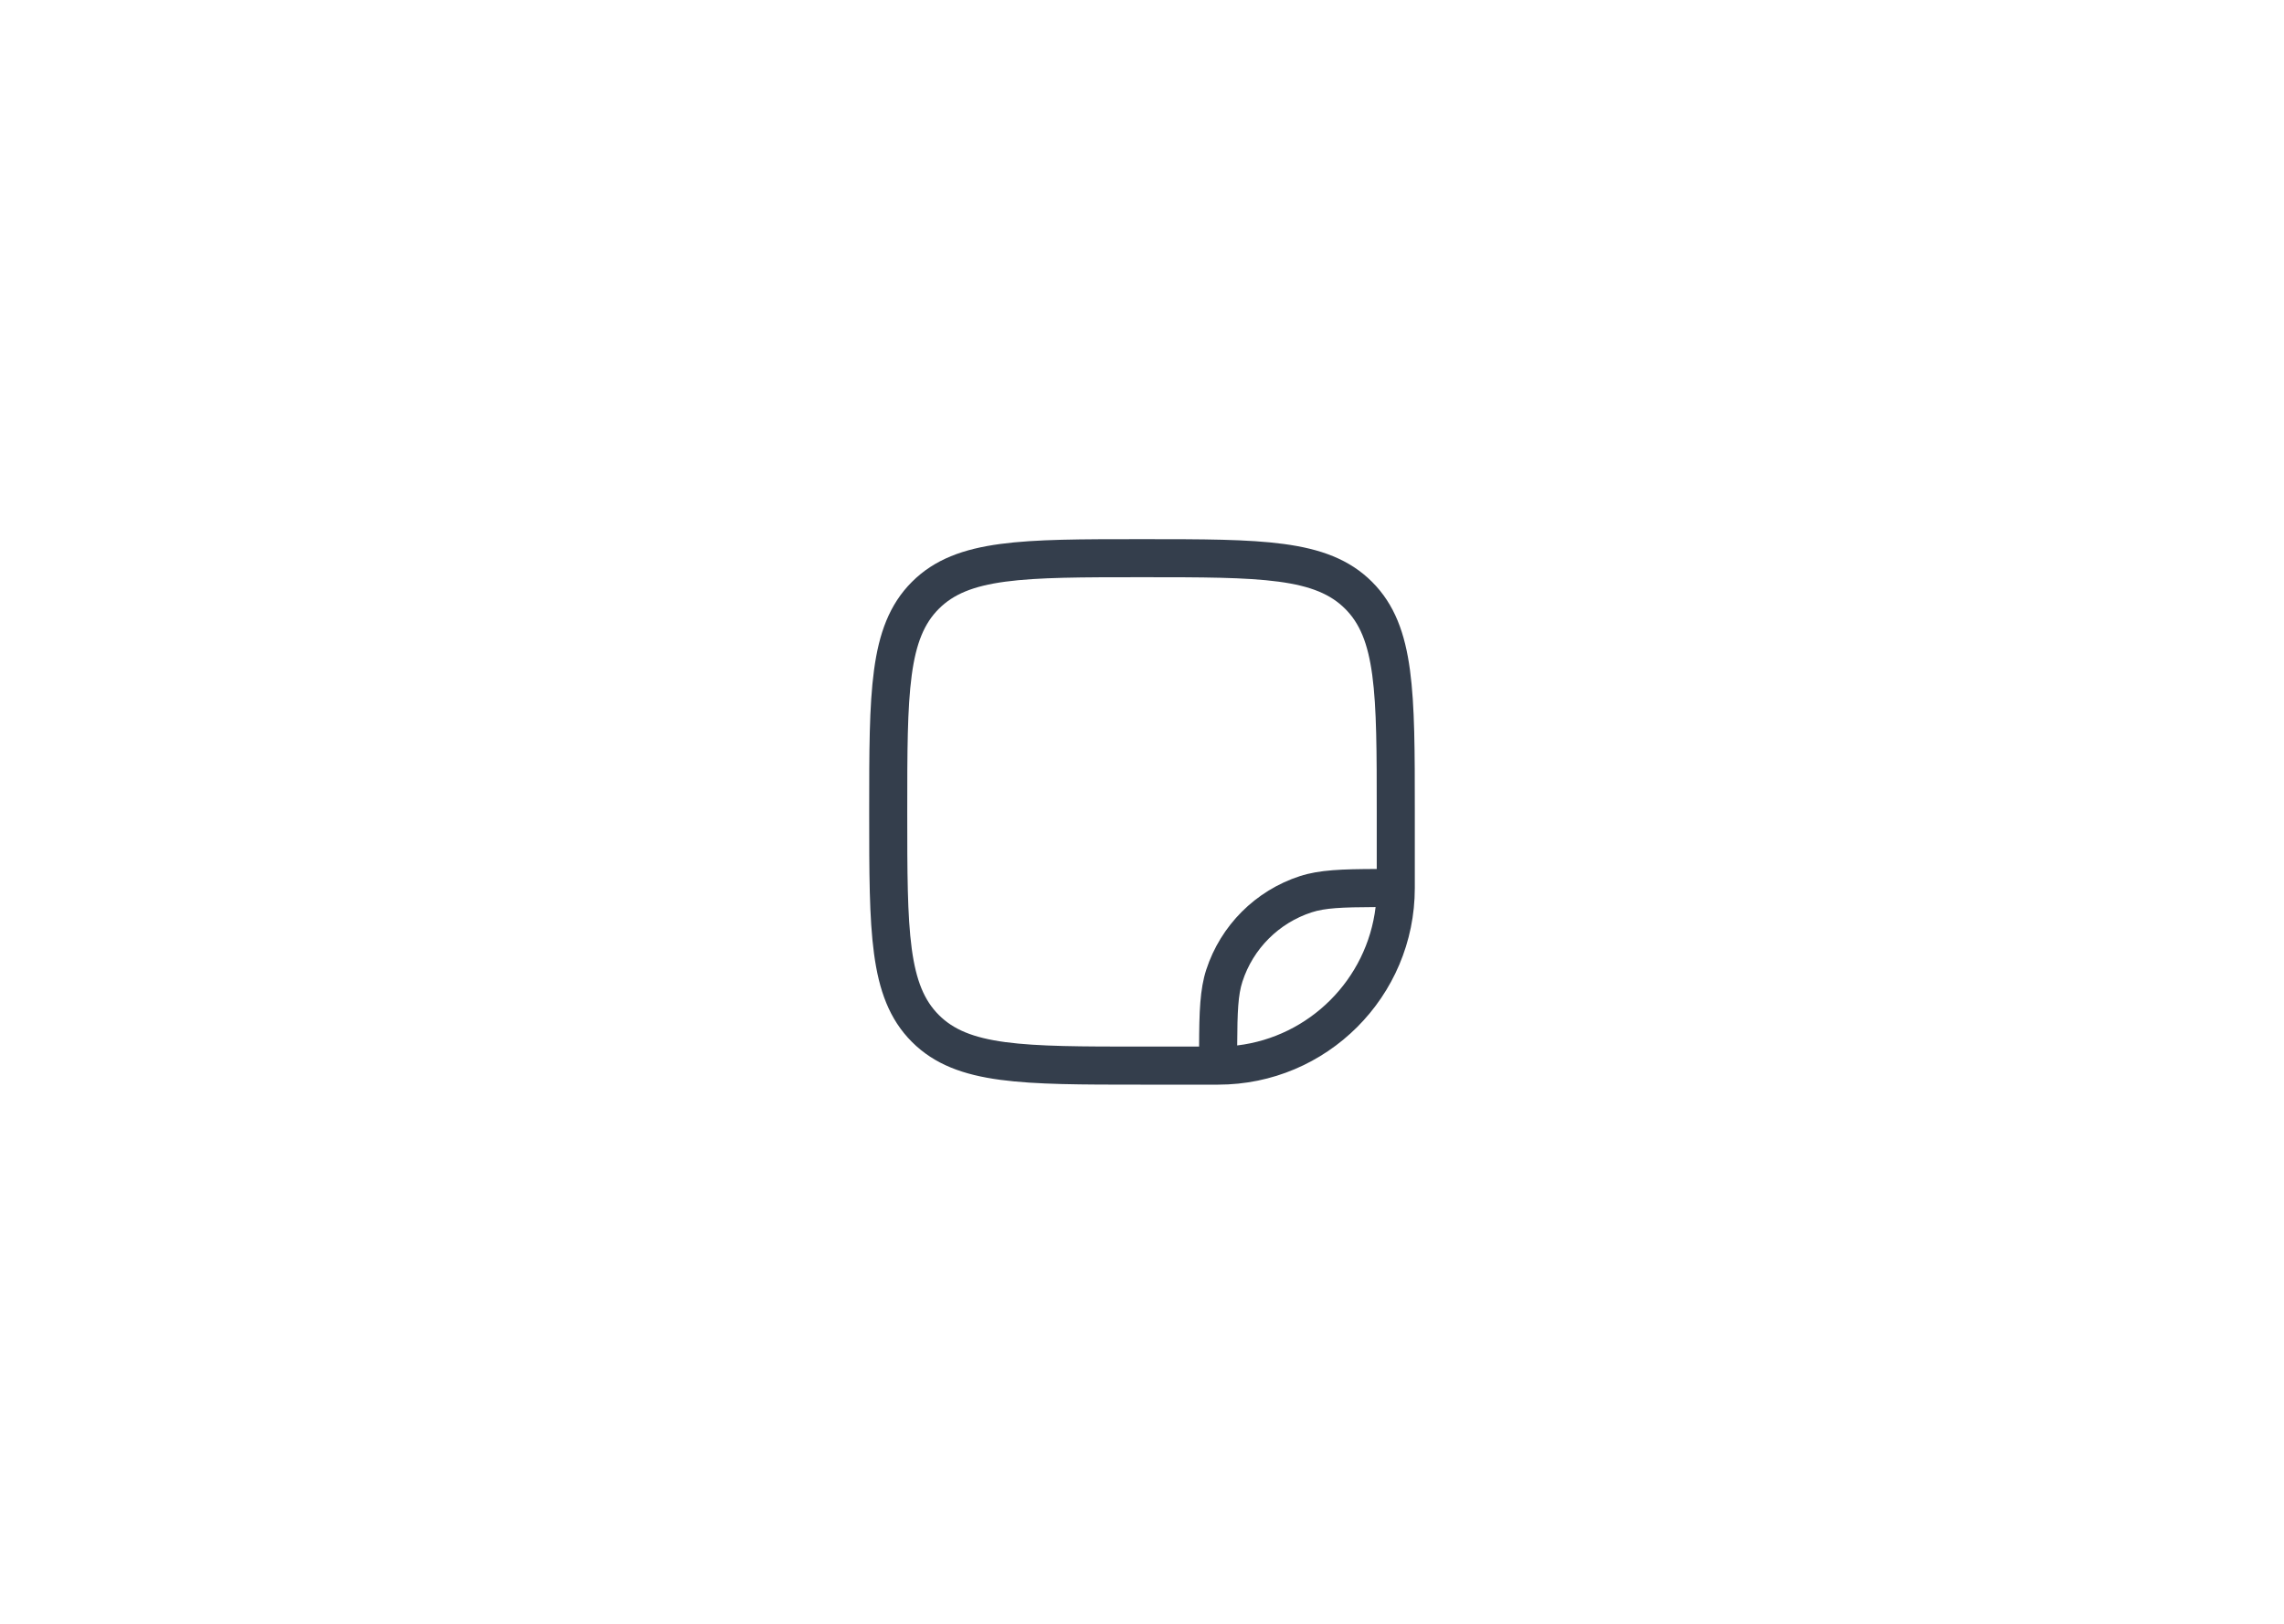
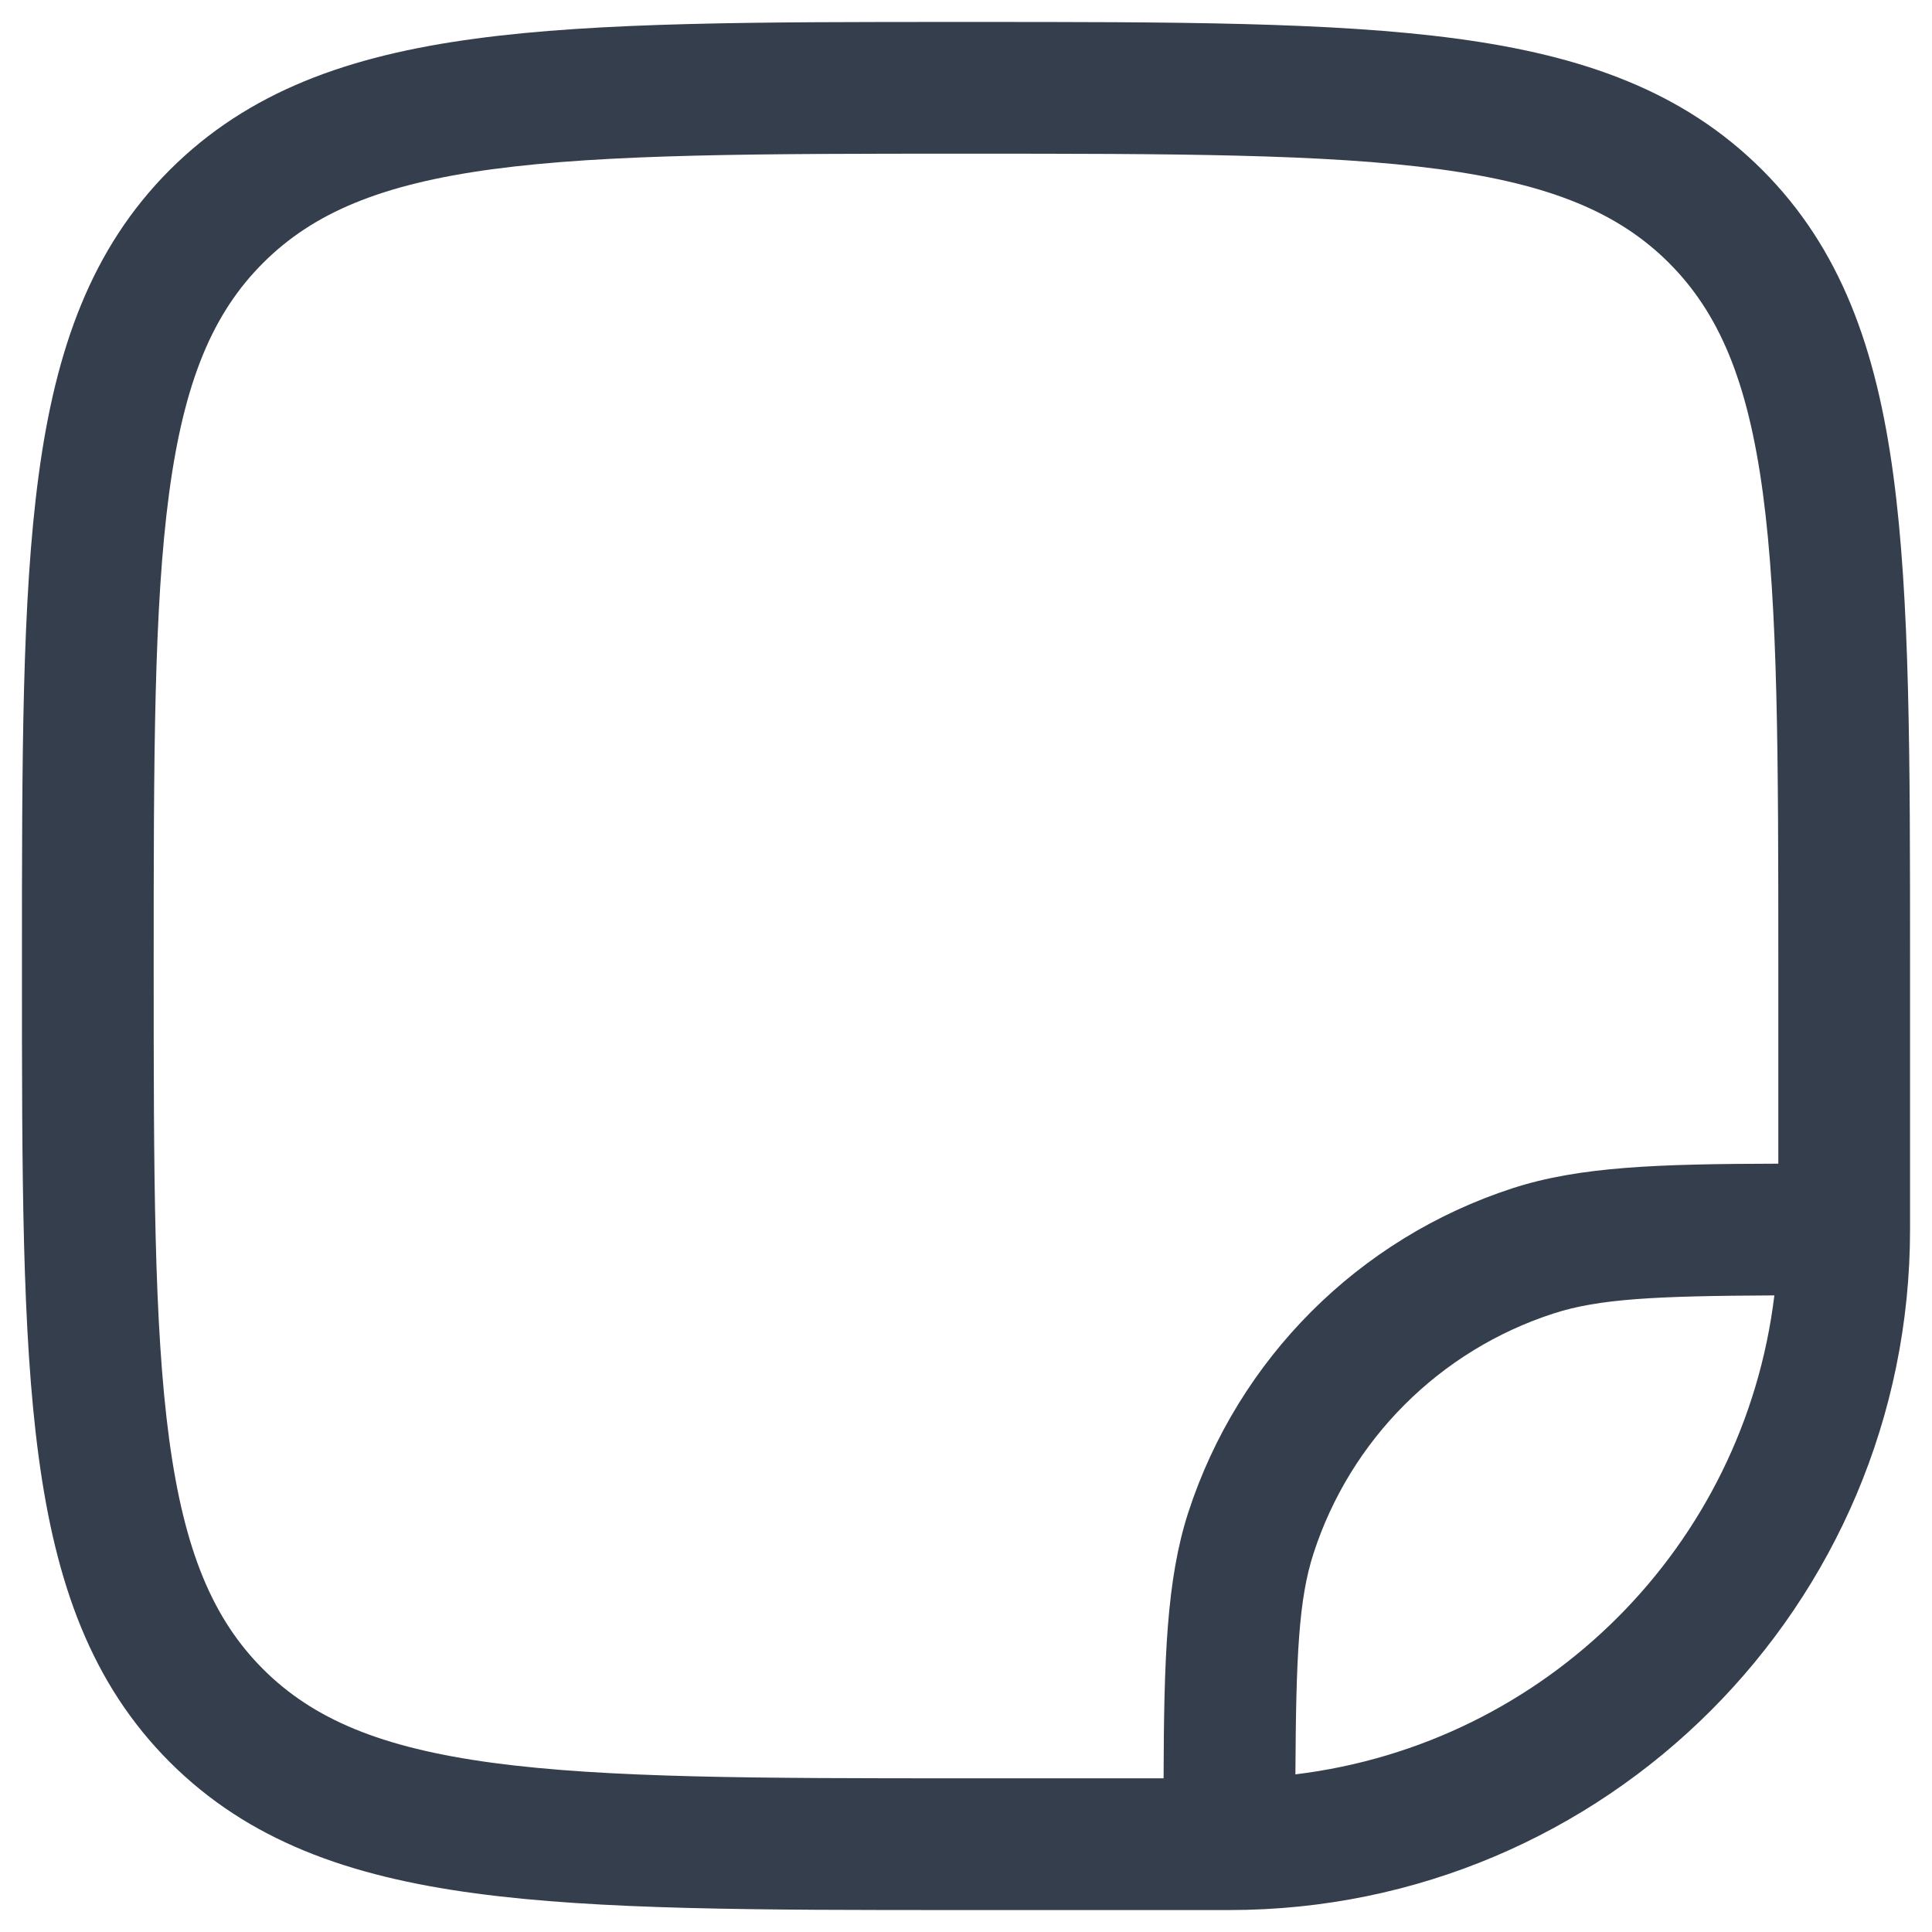
- <svg xmlns="http://www.w3.org/2000/svg" width="90" height="64" viewBox="0 0 90 64" fill="none">
-   <path fill-rule="evenodd" clip-rule="evenodd" d="M44.943 21.25H45.057C47.366 21.25 49.175 21.25 50.586 21.44C52.031 21.634 53.171 22.039 54.066 22.934C54.961 23.829 55.366 24.969 55.56 26.414C55.75 27.825 55.75 29.634 55.75 31.943V35C55.75 39.28 52.28 42.75 48 42.75H44.943C42.634 42.75 40.825 42.75 39.414 42.56C37.969 42.366 36.829 41.961 35.934 41.066C35.039 40.171 34.634 39.031 34.44 37.586C34.25 36.175 34.25 34.366 34.25 32.057V31.943C34.25 29.634 34.25 27.825 34.44 26.414C34.634 24.969 35.039 23.829 35.934 22.934C36.829 22.039 37.969 21.634 39.414 21.44C40.825 21.25 42.634 21.25 44.943 21.25ZM39.614 22.926C38.335 23.098 37.565 23.425 36.995 23.995C36.425 24.564 36.098 25.335 35.926 26.614C35.752 27.914 35.75 29.622 35.75 32C35.75 34.378 35.752 36.086 35.926 37.386C36.098 38.665 36.425 39.435 36.995 40.005C37.565 40.575 38.335 40.902 39.614 41.074C40.914 41.248 42.622 41.25 45 41.25H47.25C47.254 39.884 47.283 38.986 47.531 38.223C48.1 36.473 49.473 35.1 51.223 34.531C51.986 34.283 52.884 34.254 54.25 34.25V32C54.25 29.622 54.248 27.914 54.074 26.614C53.902 25.335 53.575 24.564 53.005 23.995C52.435 23.425 51.665 23.098 50.386 22.926C49.086 22.752 47.378 22.75 45 22.75C42.622 22.75 40.914 22.752 39.614 22.926ZM54.205 35.751C52.848 35.757 52.206 35.789 51.687 35.958C50.393 36.378 49.378 37.393 48.958 38.687C48.789 39.206 48.757 39.848 48.751 41.205C51.602 40.864 53.864 38.602 54.205 35.751Z" fill="#343E4C" />
+ <svg xmlns="http://www.w3.org/2000/svg" width="22" height="22" fill="none" viewBox="0 0 22 22">
+   <path fill="#343E4C" fill-rule="evenodd" d="M10.943.25h.114c2.309 0 4.118 0 5.53.19 1.444.194 2.584.6 3.479 1.494.895.895 1.3 2.035 1.494 3.48.19 1.411.19 3.22.19 5.529V14A7.75 7.75 0 0 1 14 21.75h-3.057c-2.309 0-4.118 0-5.53-.19-1.444-.194-2.584-.6-3.479-1.494-.895-.895-1.3-2.035-1.494-3.48-.19-1.411-.19-3.22-.19-5.529v-.114c0-2.309 0-4.118.19-5.53.194-1.444.6-2.584 1.494-3.479C2.83 1.04 3.97.634 5.414.44 6.825.25 8.634.25 10.943.25Zm-5.33 1.676c-1.278.172-2.049.5-2.618 1.069-.57.57-.897 1.34-1.069 2.619-.174 1.3-.176 3.008-.176 5.386s.002 4.086.176 5.386c.172 1.279.5 2.05 1.069 2.62.57.569 1.34.896 2.619 1.068 1.3.174 3.008.176 5.386.176h2.25c.004-1.366.034-2.264.281-3.027a5.75 5.75 0 0 1 3.692-3.692c.763-.248 1.66-.277 3.027-.28V11c0-2.378-.002-4.086-.176-5.386-.172-1.279-.5-2.05-1.069-2.62-.57-.569-1.34-.896-2.619-1.068-1.3-.174-3.008-.176-5.386-.176s-4.086.002-5.386.176Zm14.592 12.825c-1.357.006-1.999.038-2.518.207a4.25 4.25 0 0 0-2.729 2.729c-.169.52-.2 1.161-.207 2.518a6.253 6.253 0 0 0 5.454-5.454Z" clip-rule="evenodd" />
</svg>
